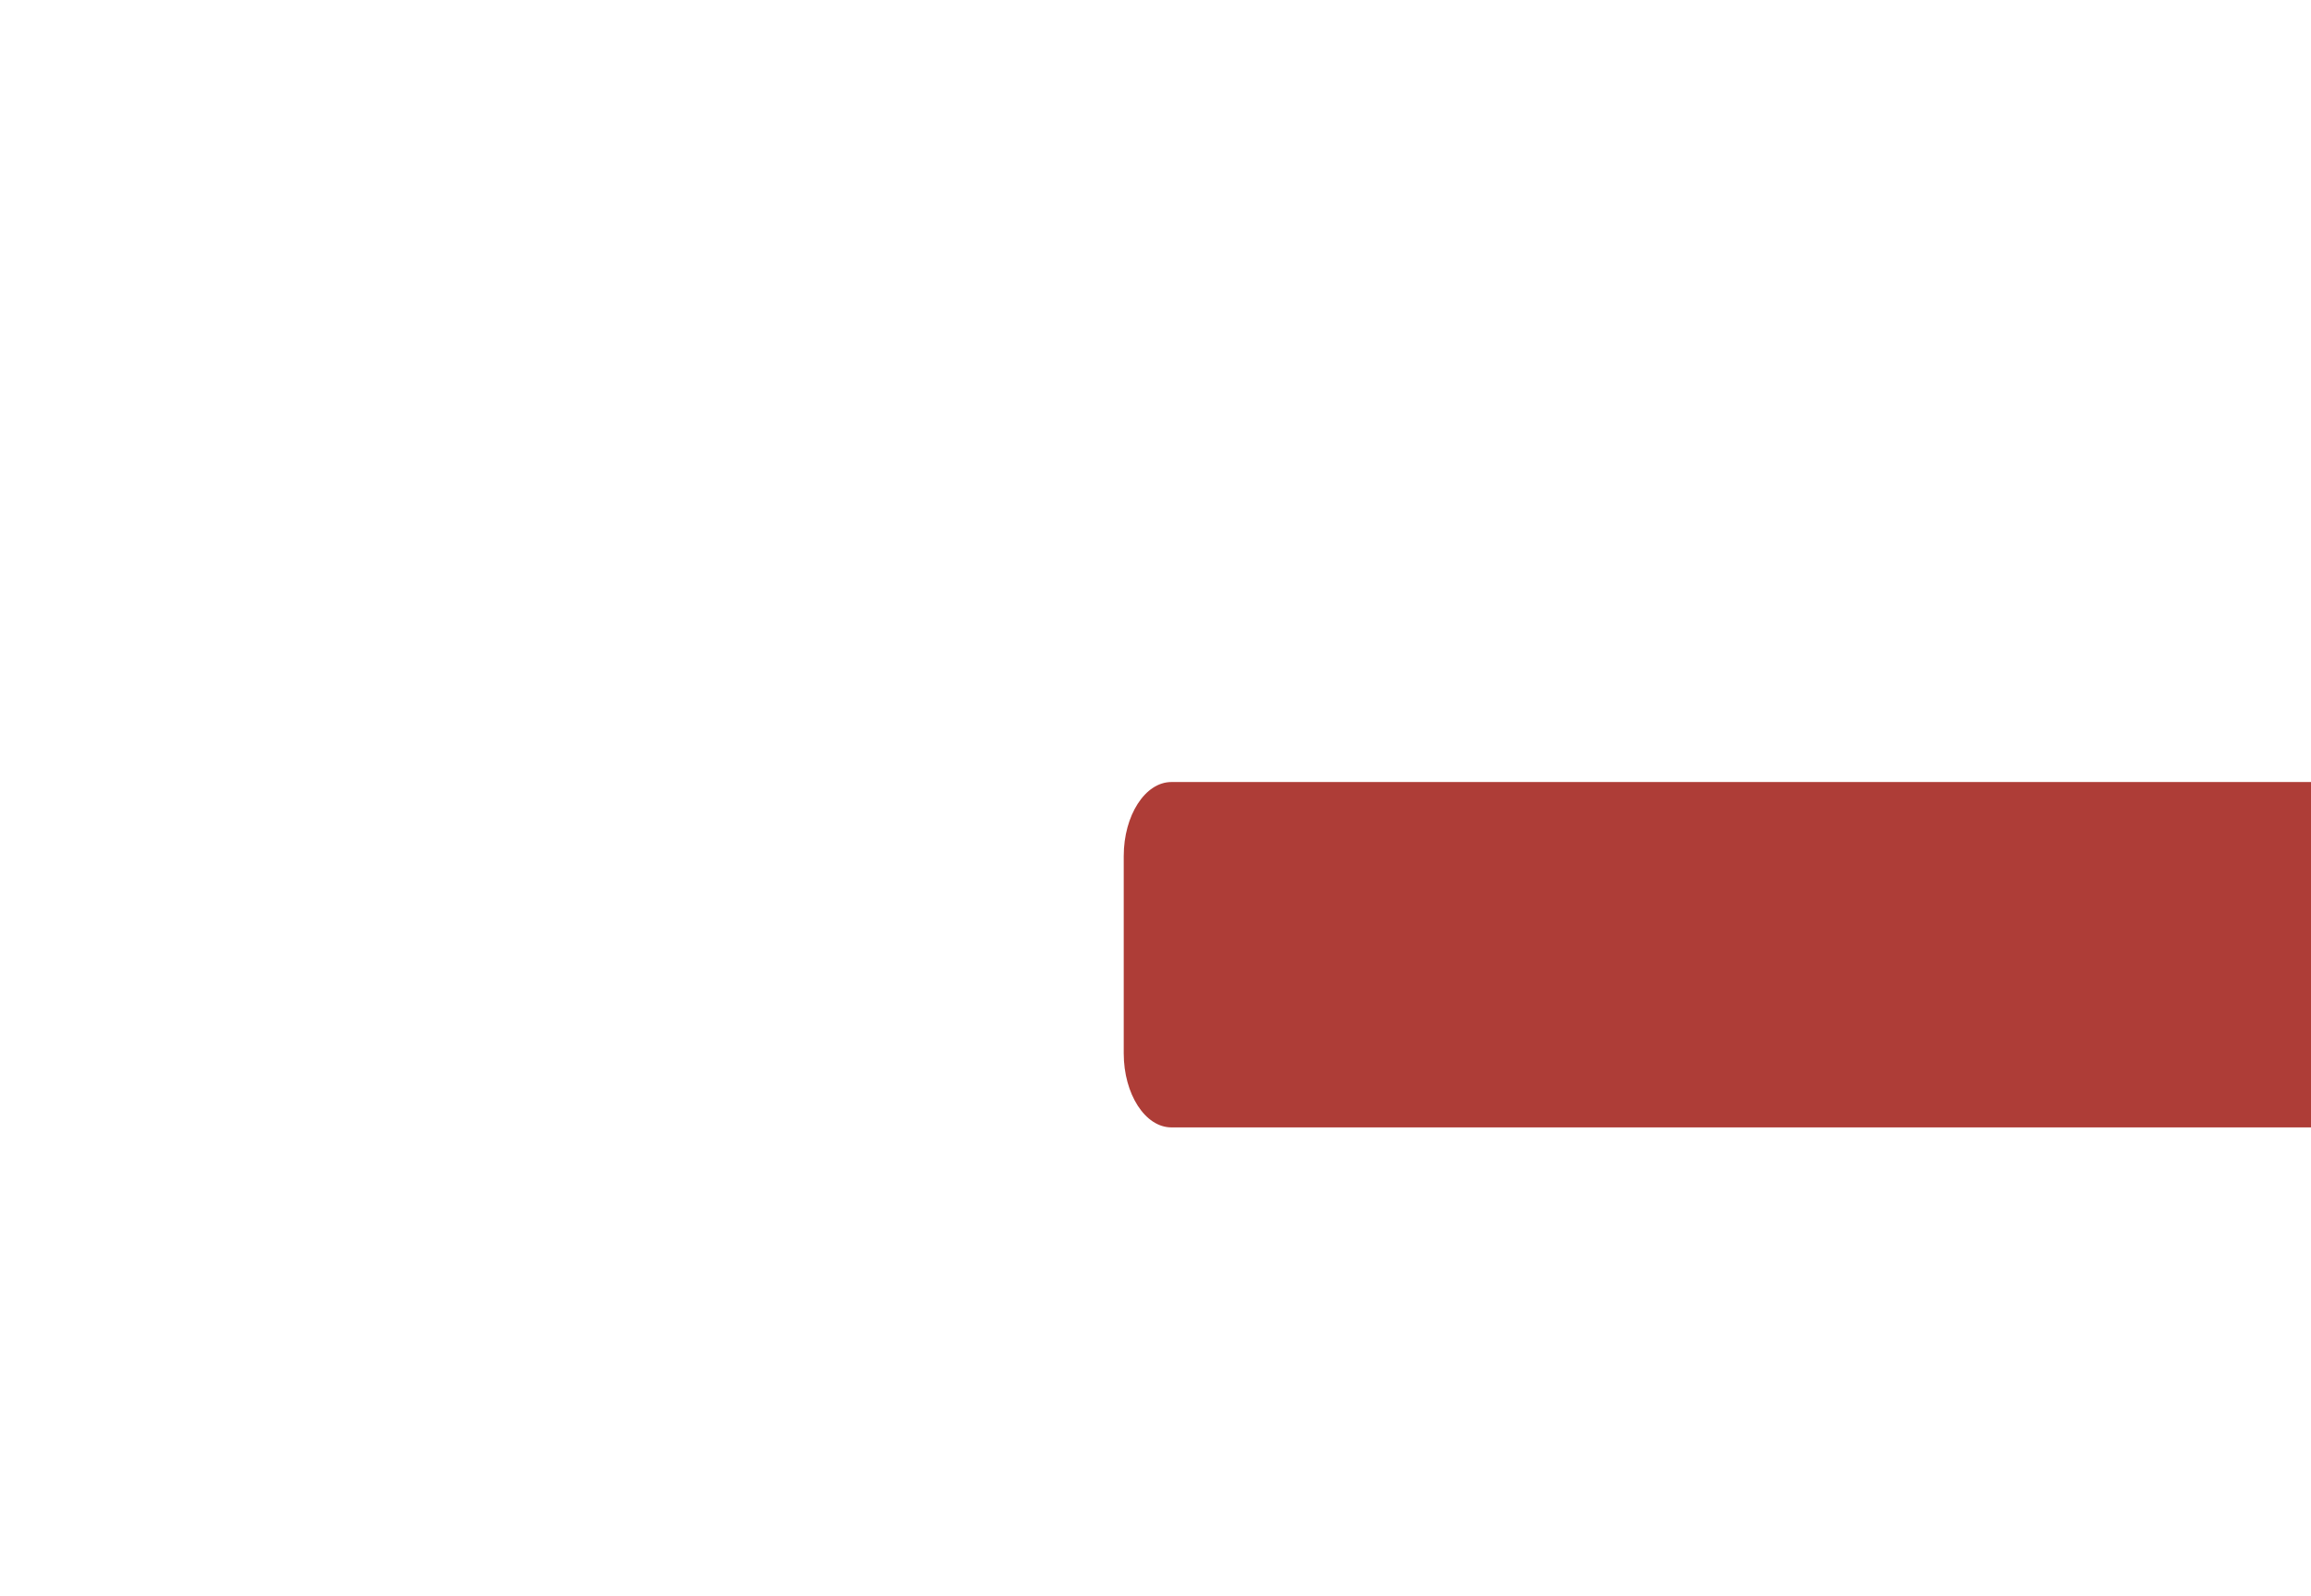
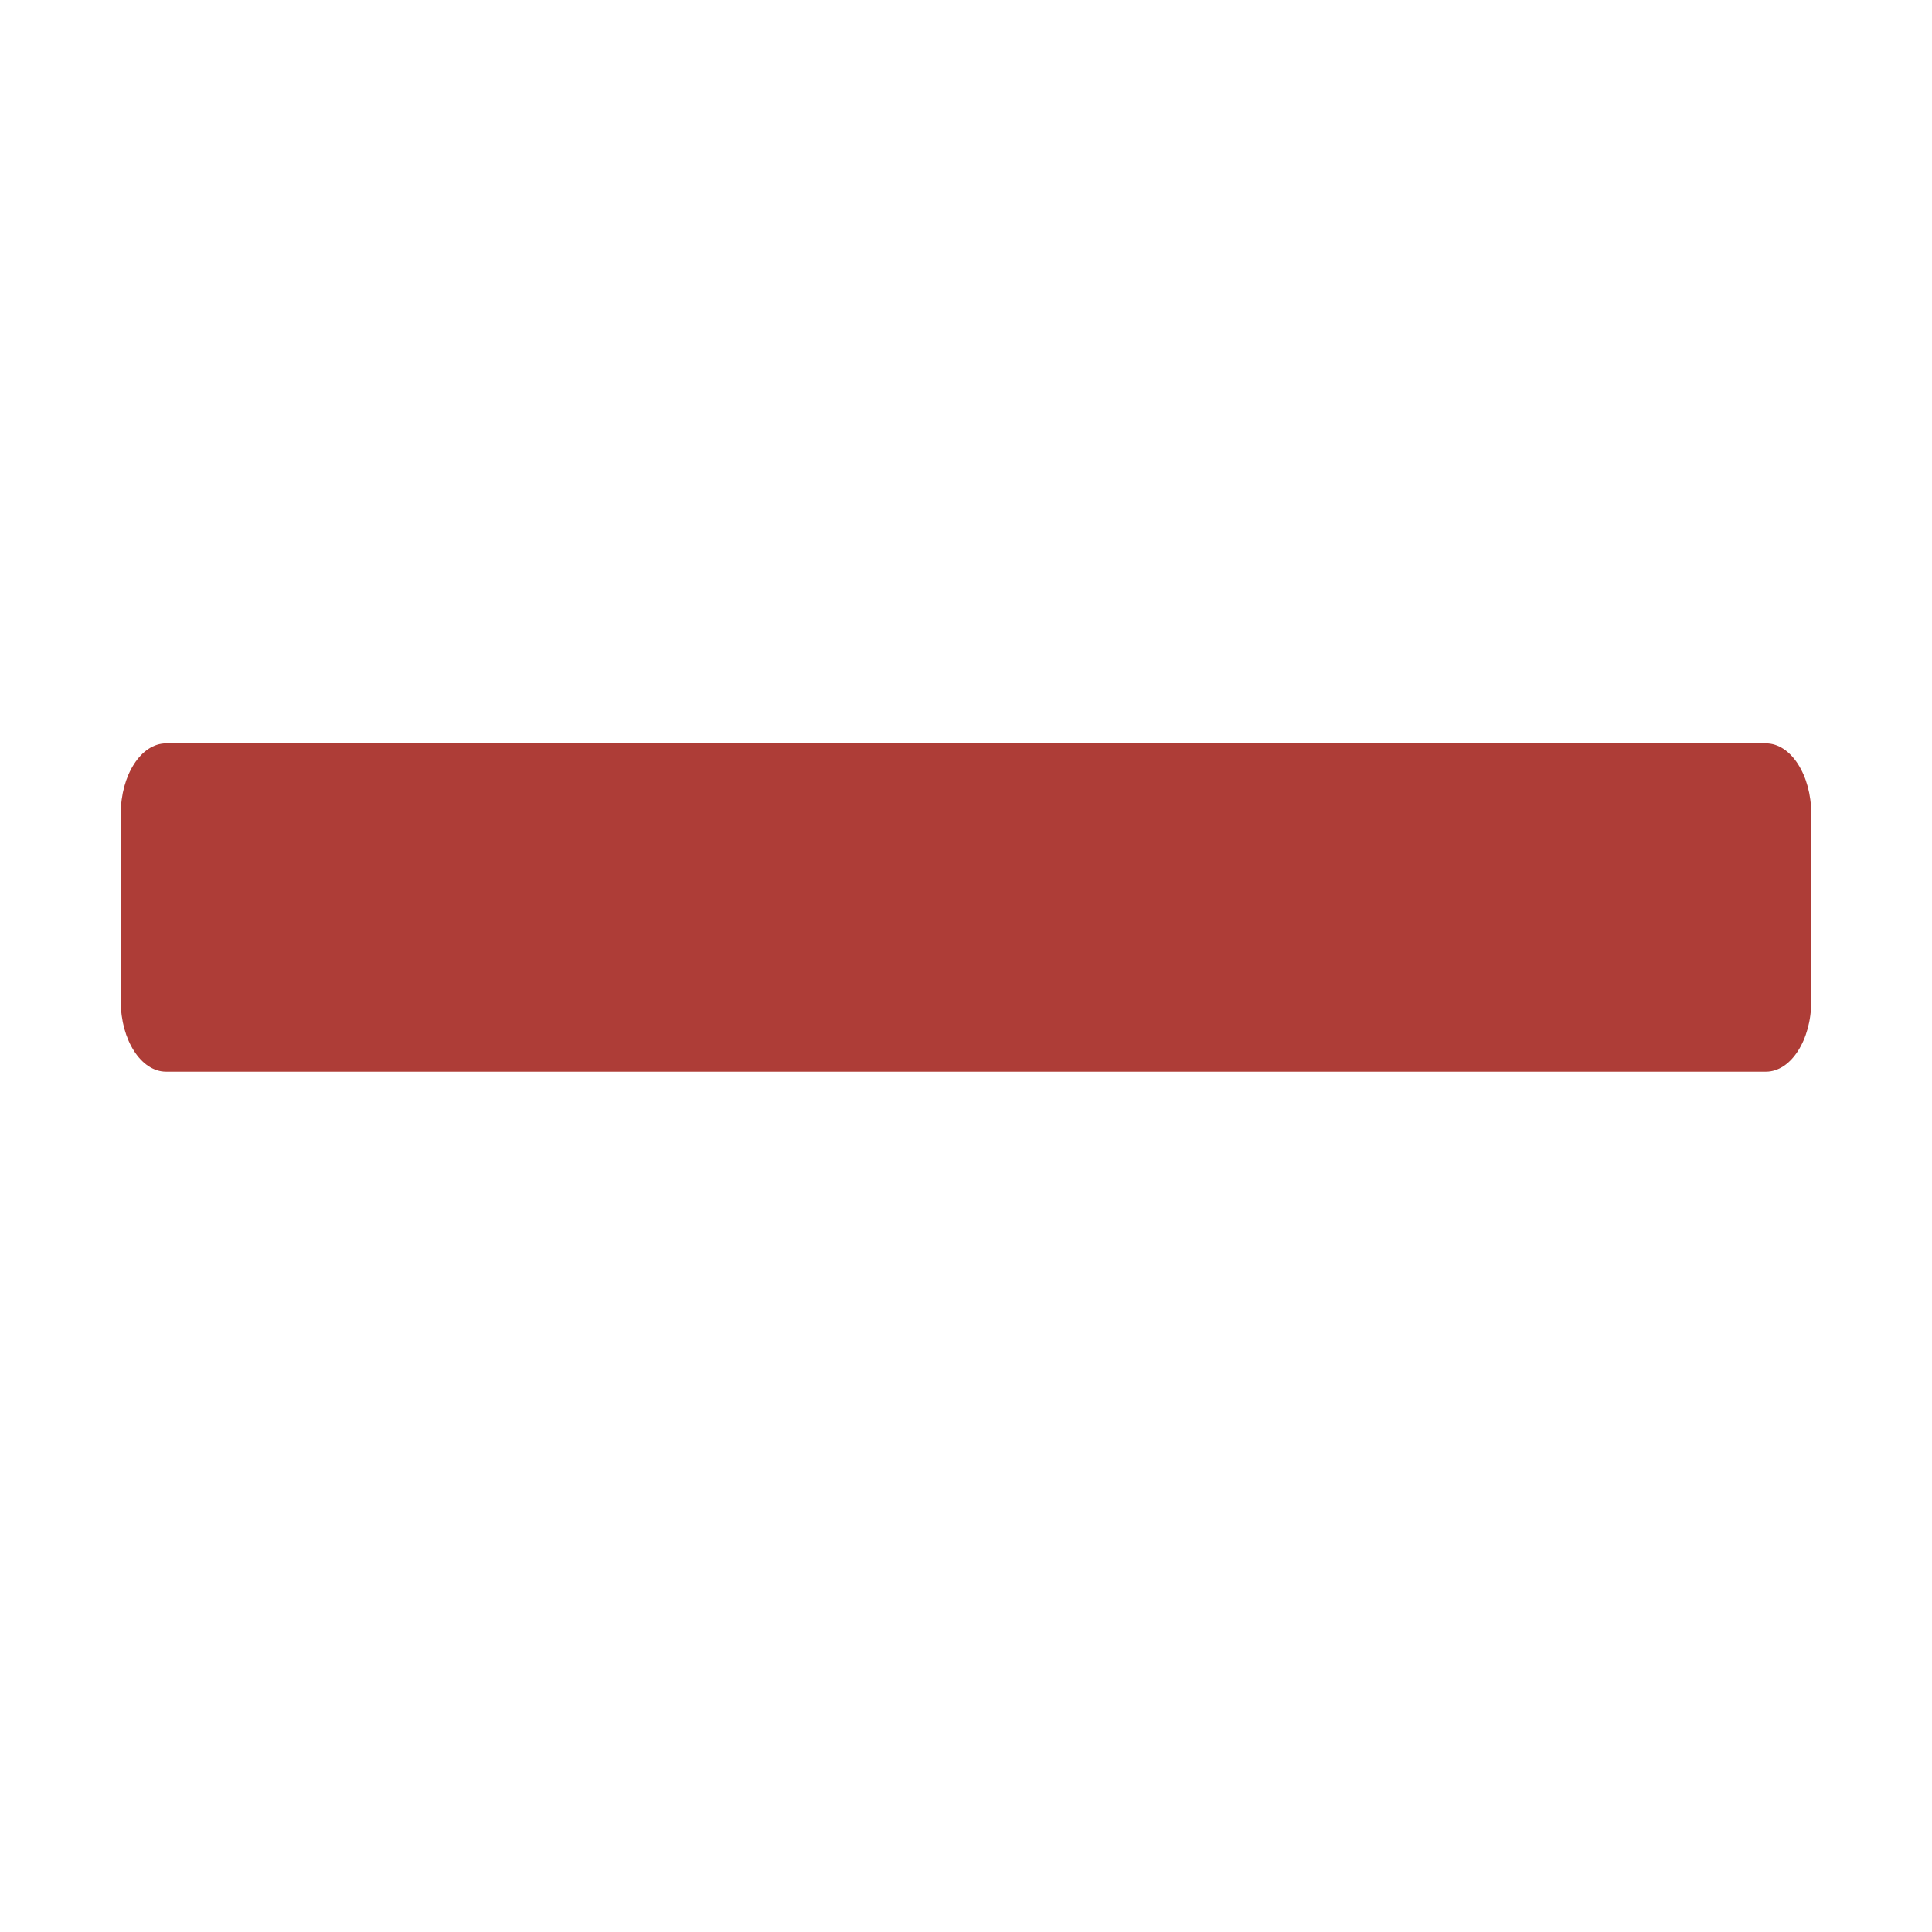
- <svg xmlns="http://www.w3.org/2000/svg" width="16">
+ <svg xmlns="http://www.w3.org/2000/svg" width="16" height="16" viewBox="0 0 448 512">
  <style type="text/css">.st0{fill:#AE3D37;}</style>
-   <g>
-     <rect fill="none" id="canvas_background" height="402" width="582" y="-1" x="-1" />
-   </g>
  <g>
    <path stroke="null" id="svg_1" d="m436,284c6.6,0 12,-8.389 12,-18.643l0,-49.714c0,-10.254 -5.4,-18.643 -12,-18.643l-424,0c-6.6,0 -12,8.389 -12,18.643l0,49.714c0,10.254 5.4,18.643 12,18.643l424,0z" class="st0" />
  </g>
</svg>
